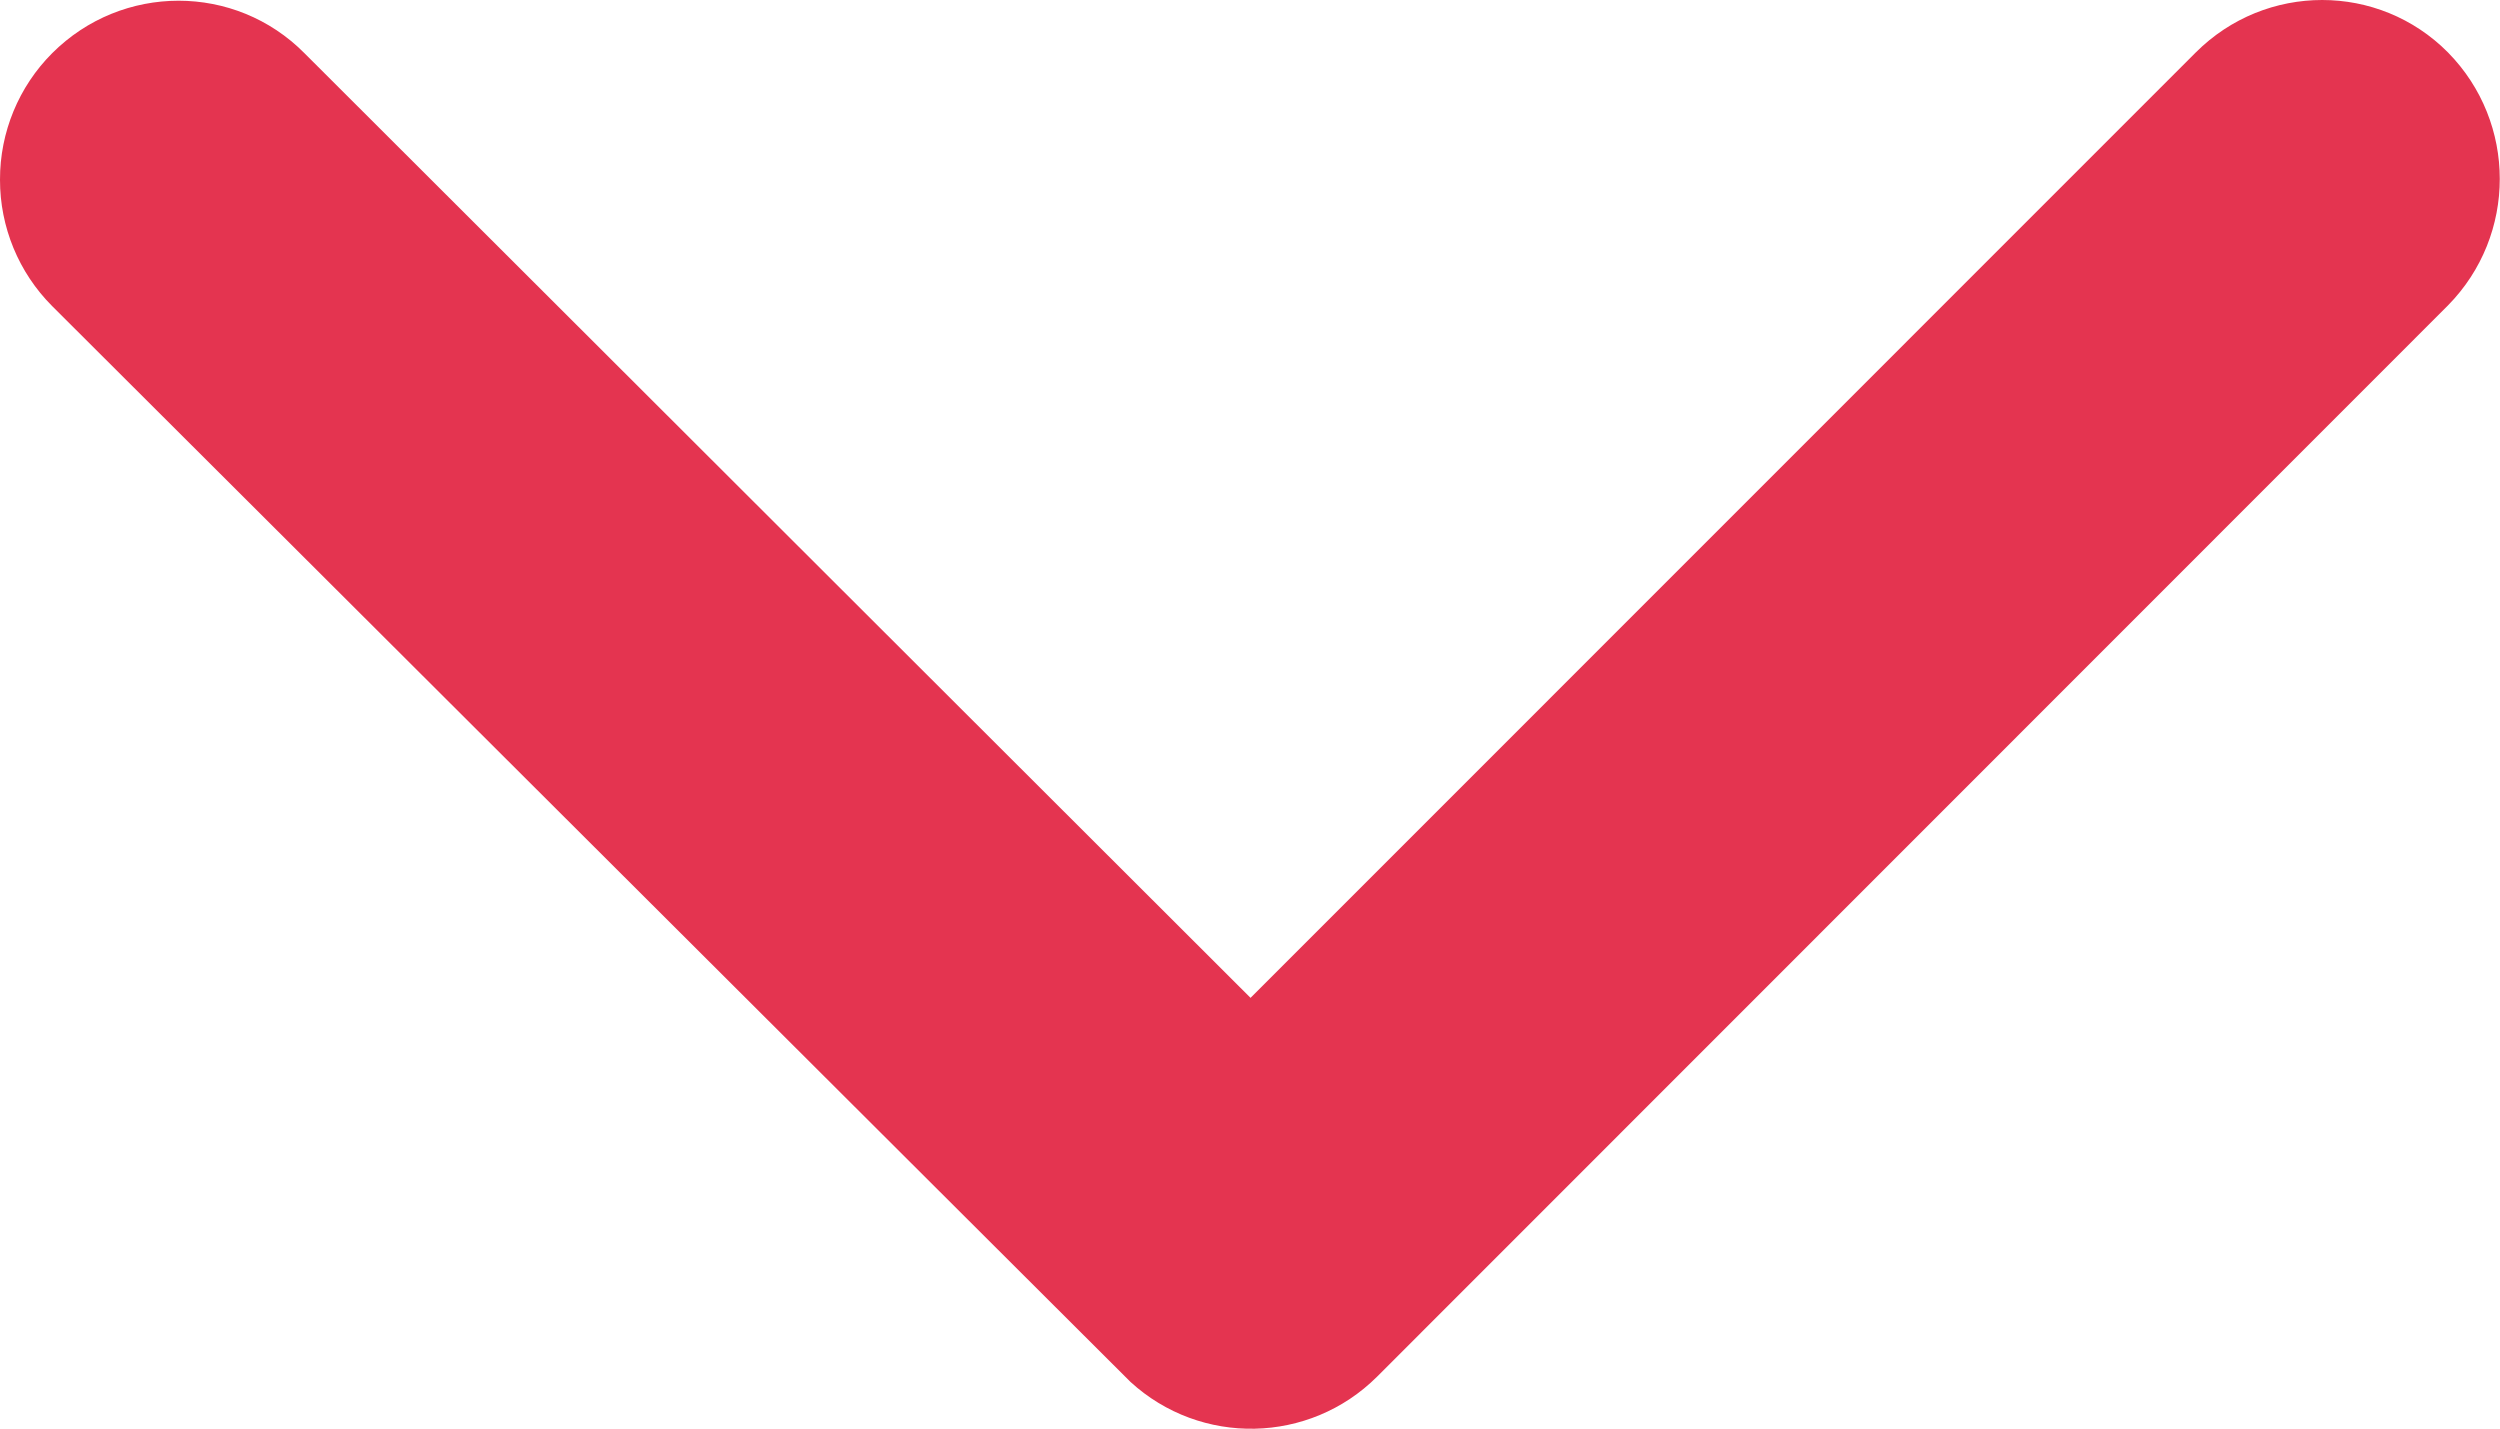
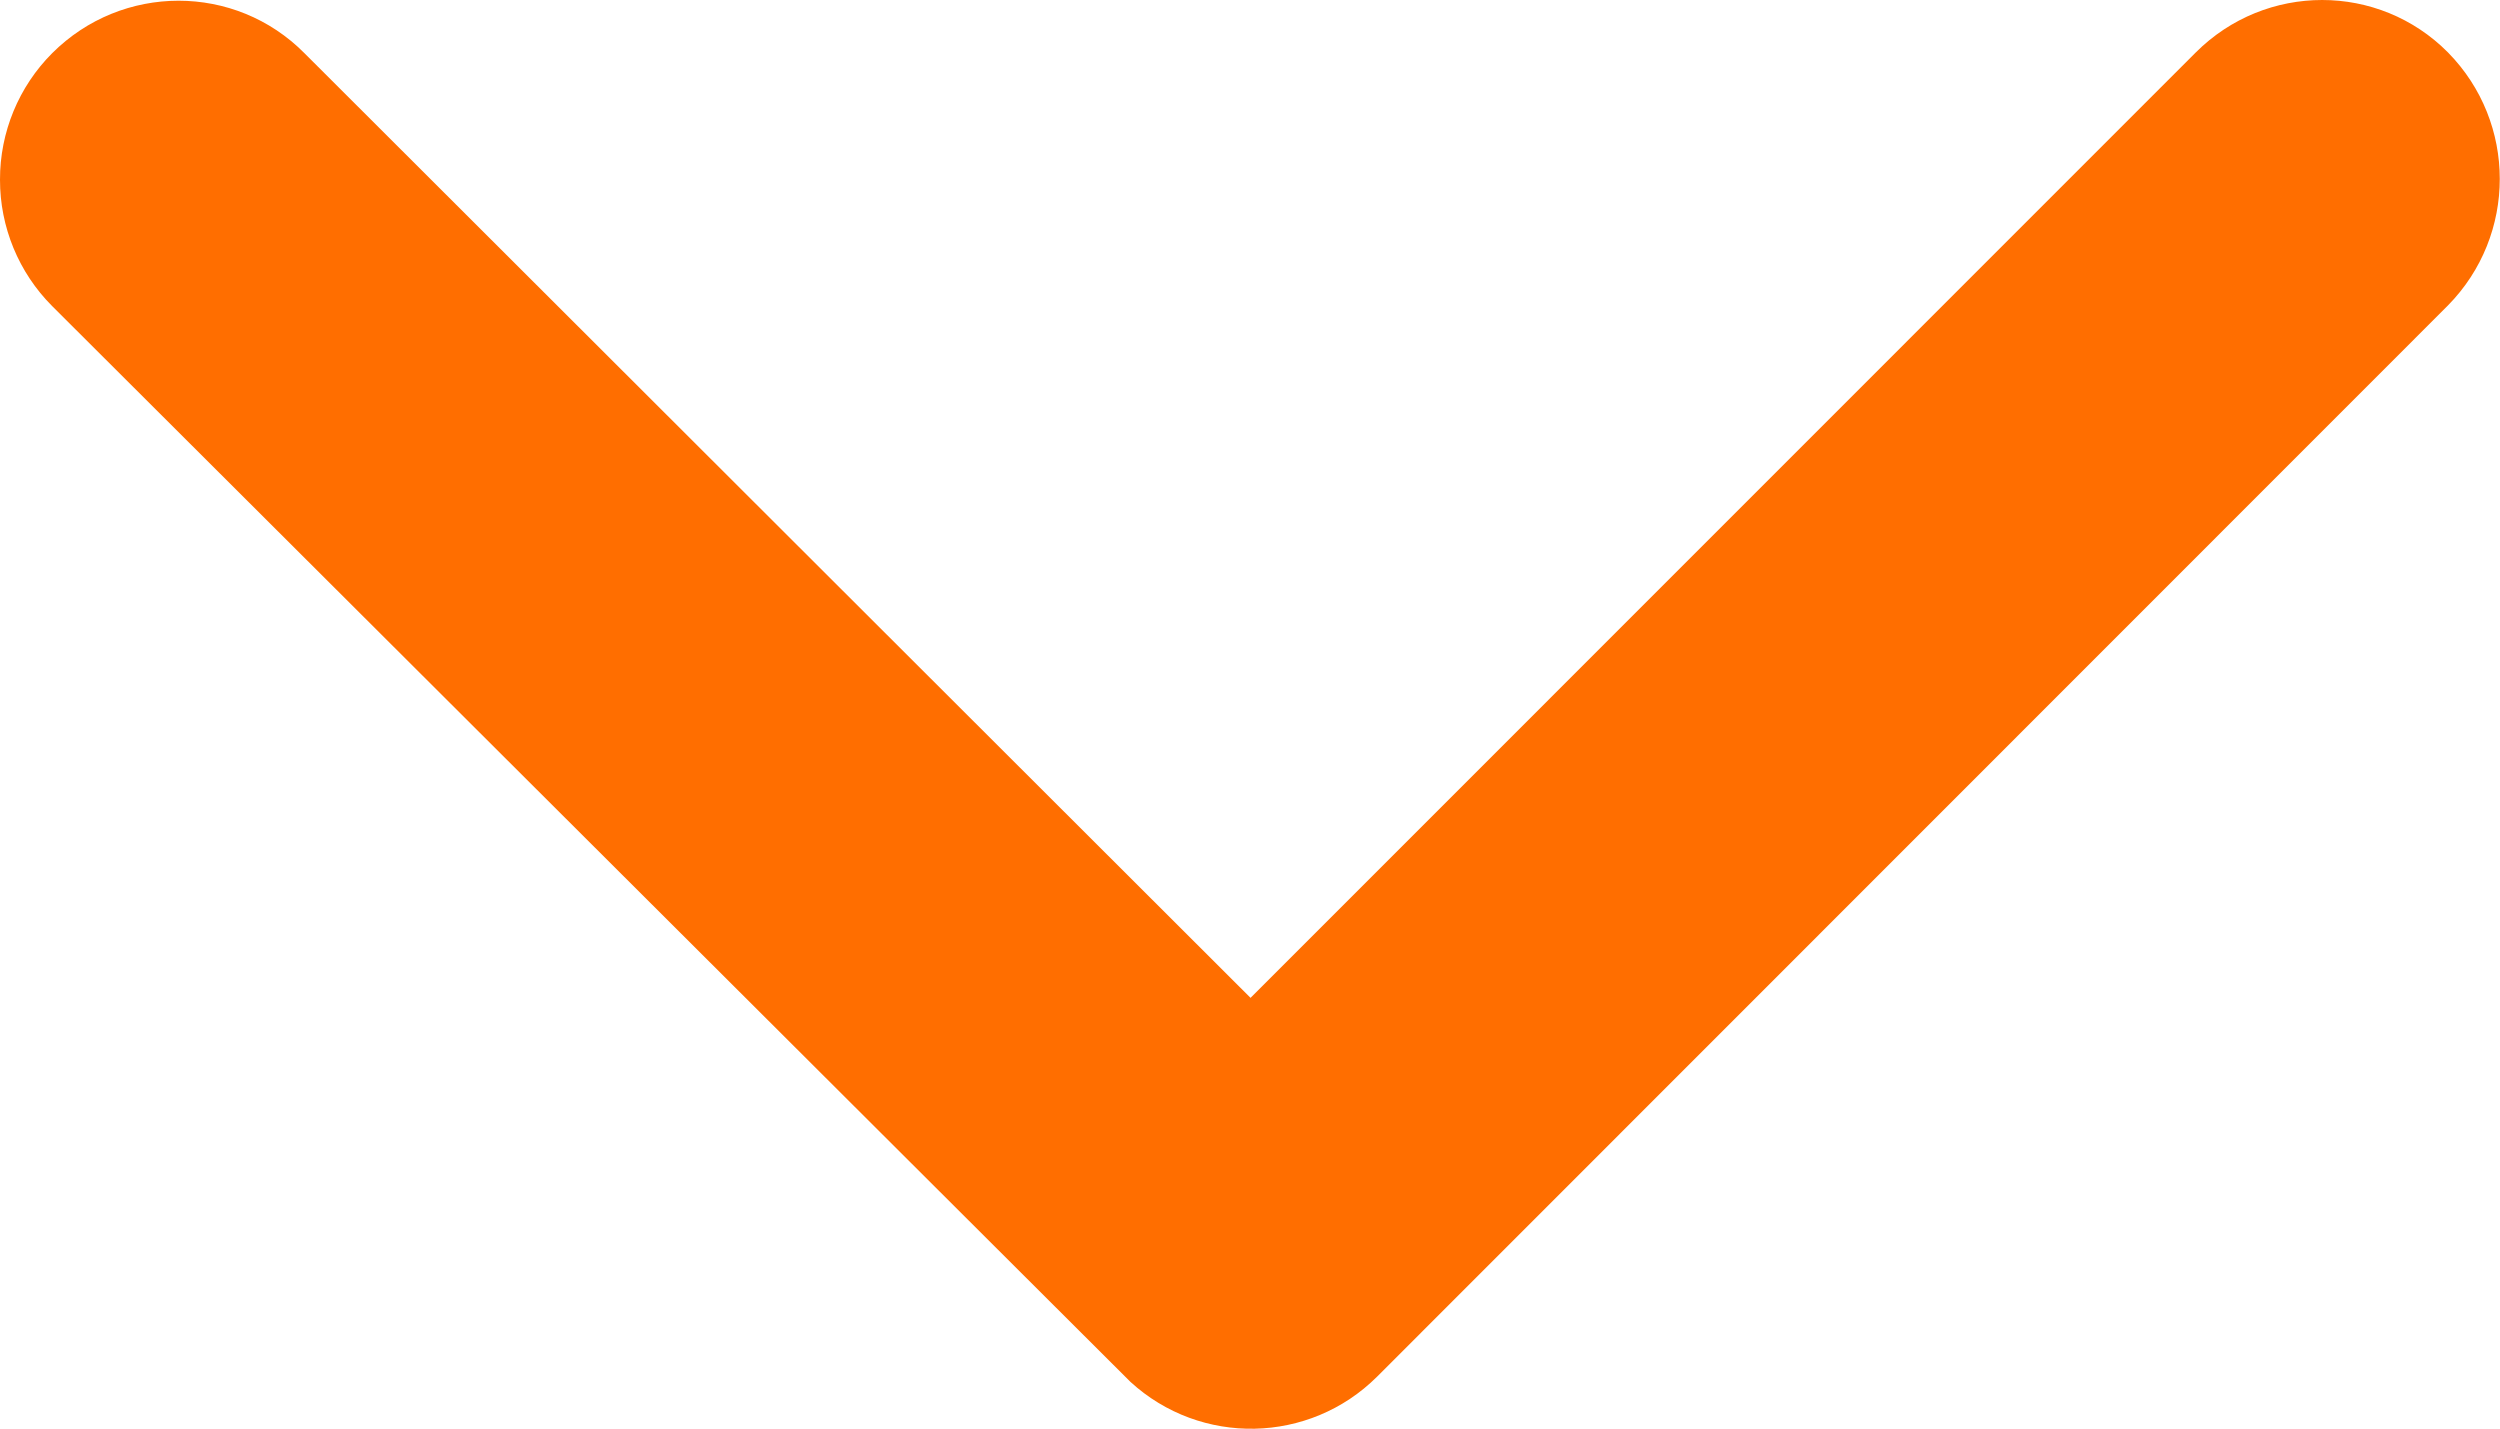
<svg xmlns="http://www.w3.org/2000/svg" width="14" height="8">
-   <path d="M7.003 5.588L12.296.294c.392-.392 1.025-.392 1.413 0a1.01 1.01 0 0 1 0 1.416l-5.998 6a1 1 0 0 1-1.38.029L.292 1.714A1 1 0 0 1 0 1.006 1 1 0 0 1 .292.298c.392-.392 1.025-.392 1.413 0l5.298 5.29z" fill="#e43450" fill-rule="nonzero" />
+   <path d="M7.003 5.588L12.296.294c.392-.392 1.025-.392 1.413 0a1.01 1.01 0 0 1 0 1.416l-5.998 6a1 1 0 0 1-1.38.029L.292 1.714A1 1 0 0 1 0 1.006 1 1 0 0 1 .292.298c.392-.392 1.025-.392 1.413 0l5.298 5.29z" fill="#FF6E00" fill-rule="nonzero" />
</svg>
